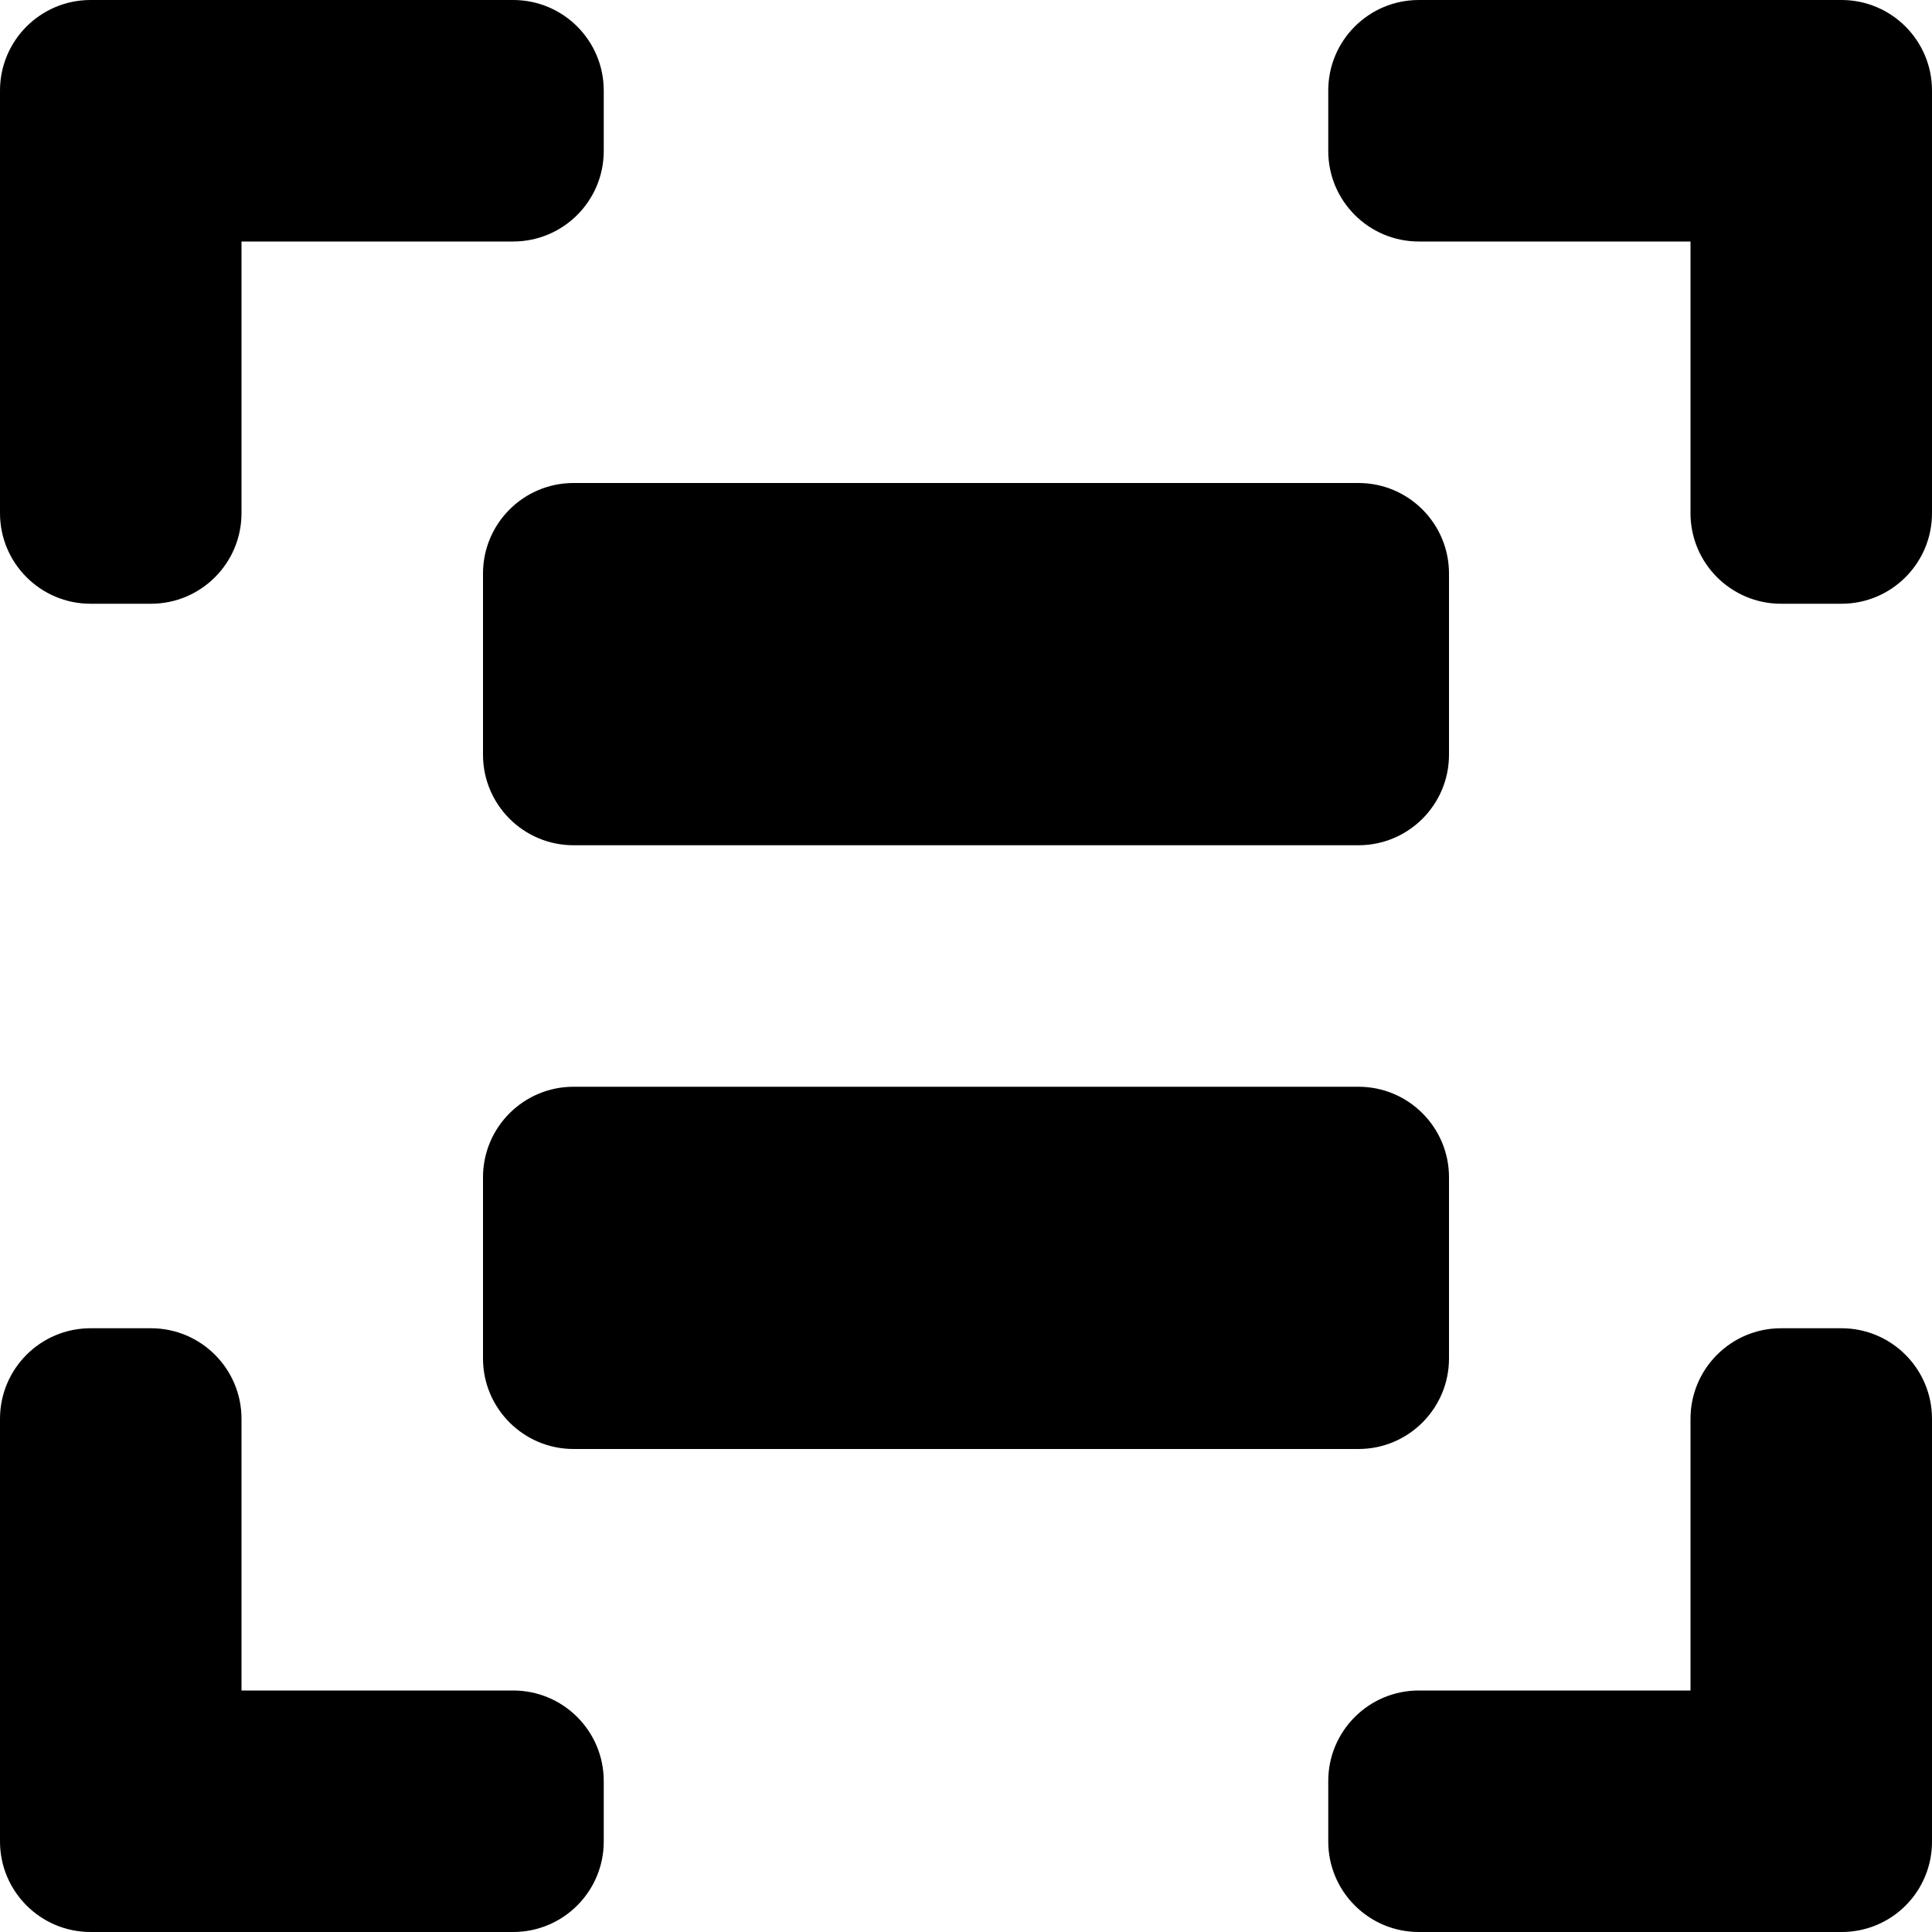
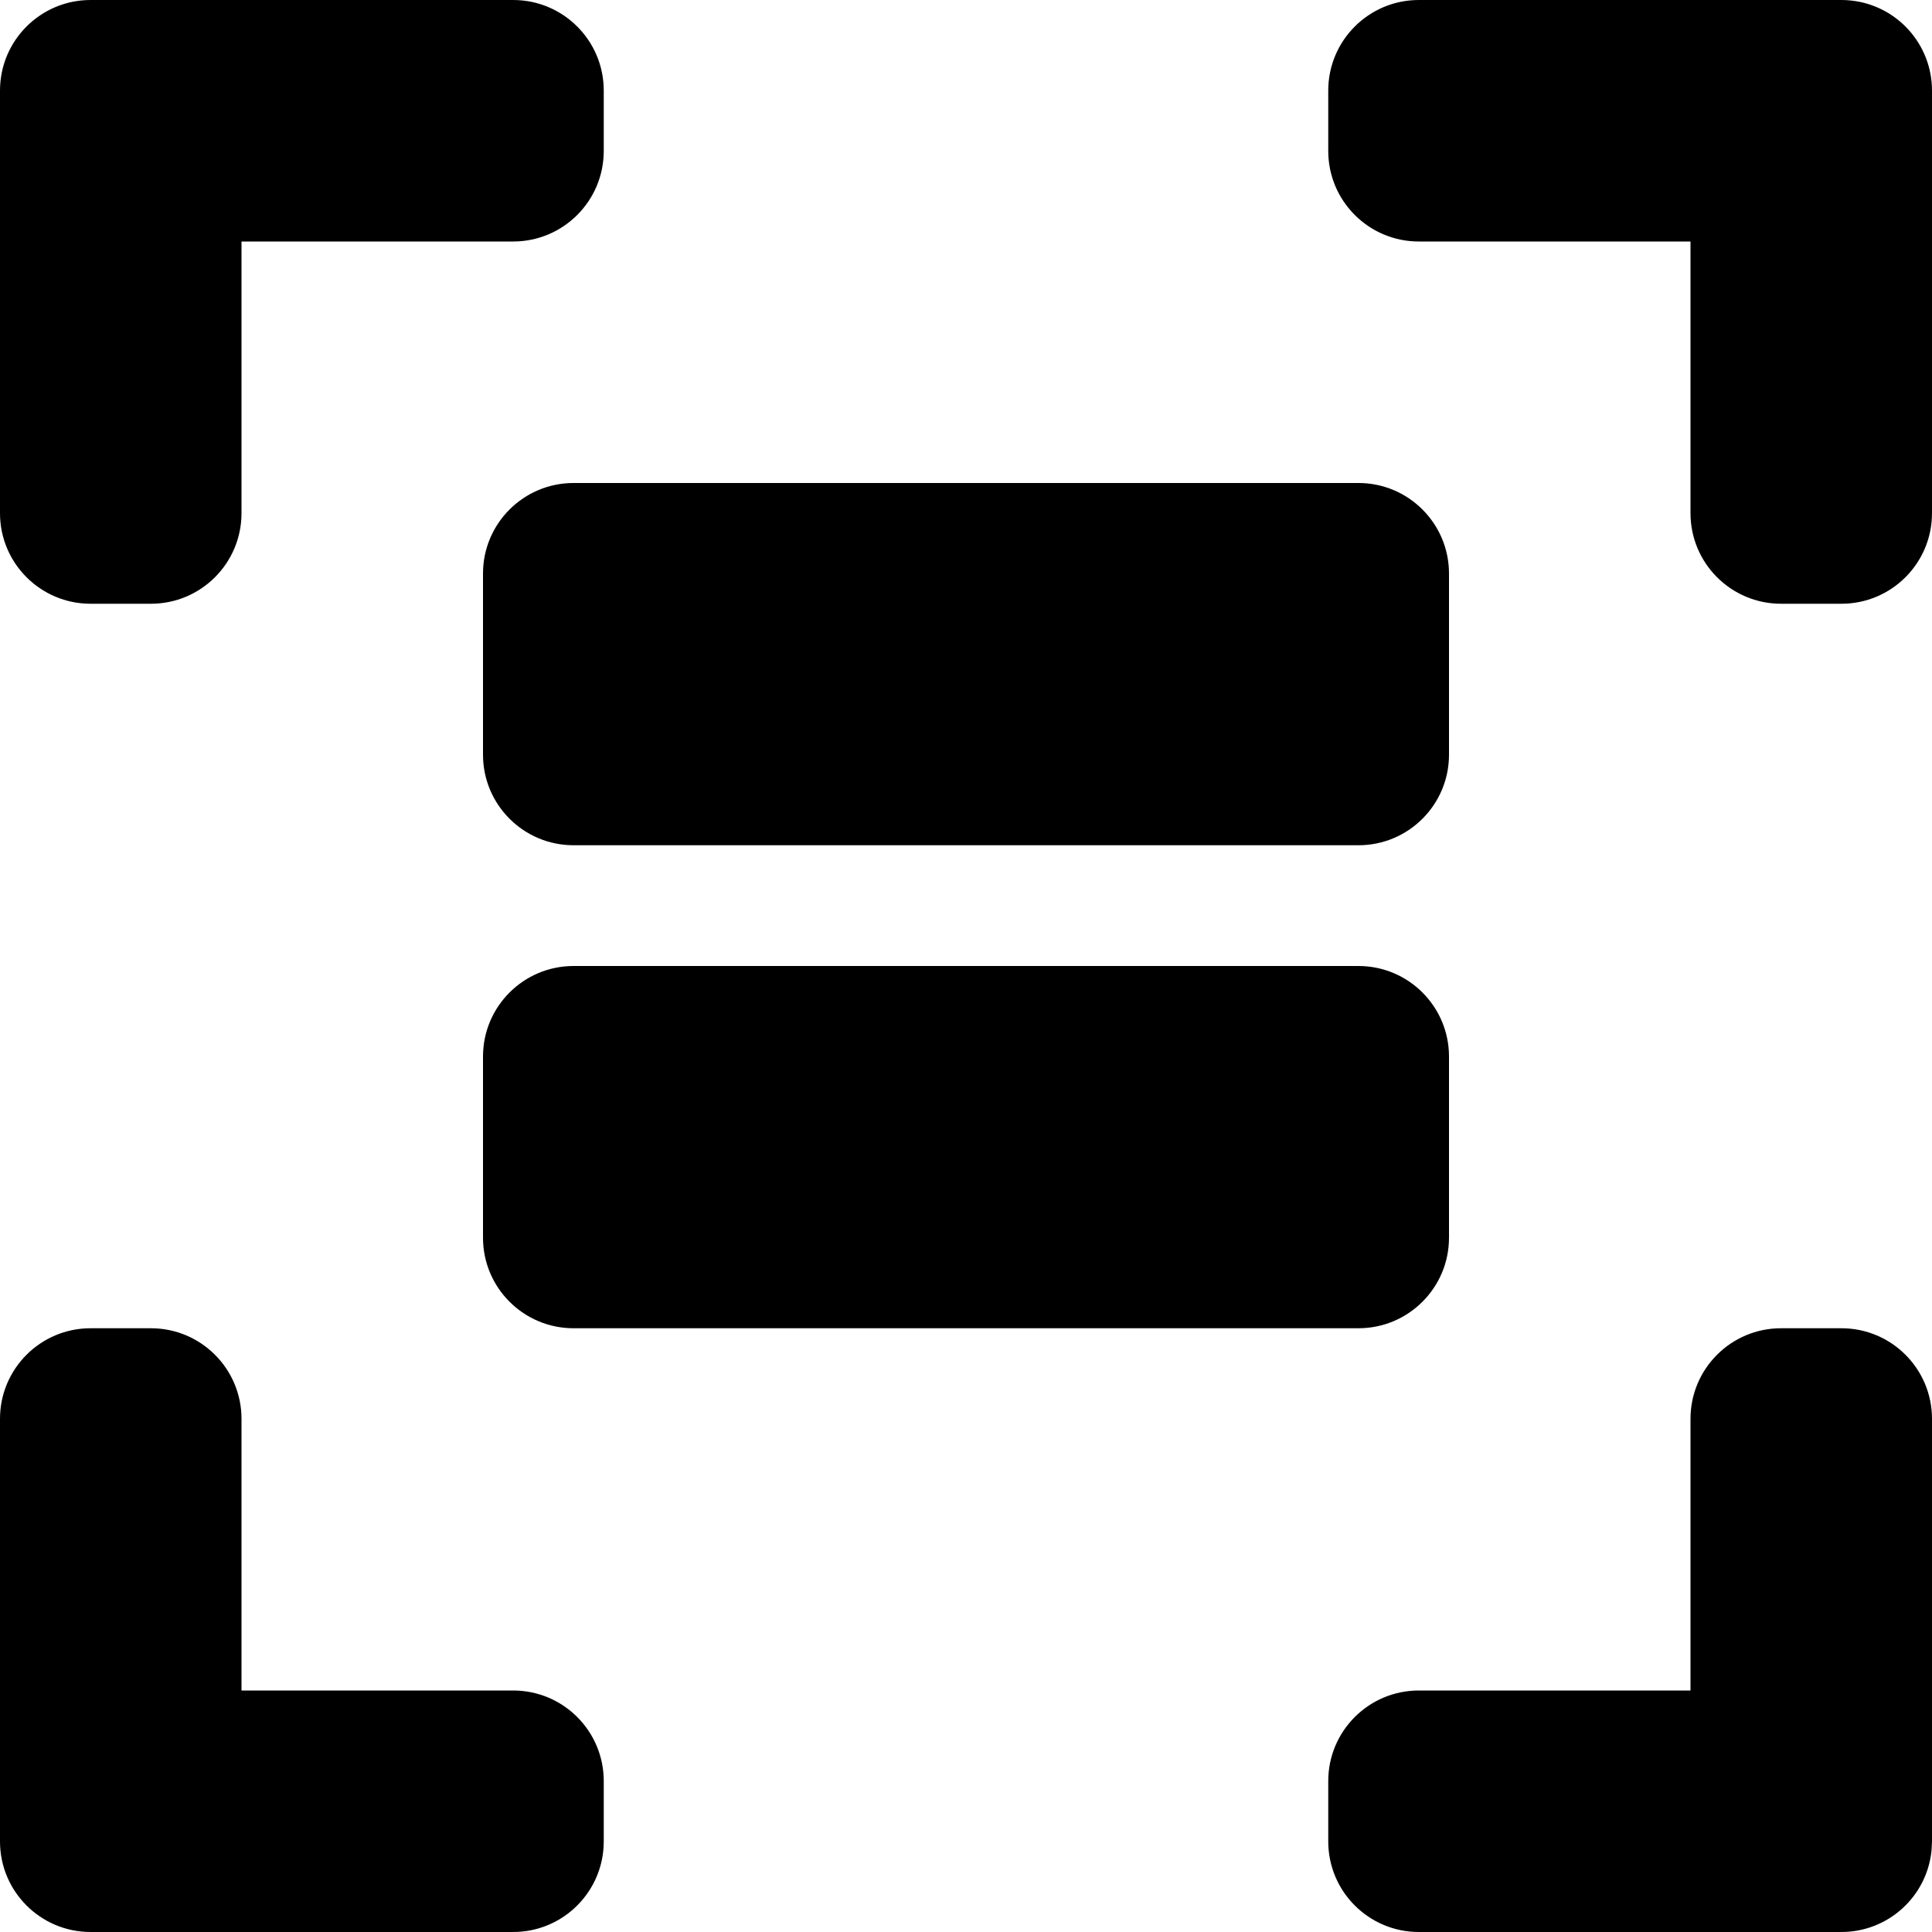
<svg xmlns="http://www.w3.org/2000/svg" width="16" height="16" viewBox="0 0 16 16">
-   <path fill="currentColor" fill-rule="evenodd" d="M11 .75v.5c0 .414.336.75.75.75H14v2.25c0 .414.336.75.75.75h.5a.75.75 0 0 0 .75-.75V.75a.75.75 0 0 0-.75-.75h-3.5a.75.75 0 0 0-.75.75M1.25 11h-.5a.75.75 0 0 0-.75.75v3.5c0 .414.336.75.75.75h3.5a.75.75 0 0 0 .75-.75v-.5a.75.75 0 0 0-.75-.75H2v-2.25a.75.75 0 0 0-.75-.75m13.5 0h.5a.75.75 0 0 1 .75.75v3.5a.747.747 0 0 1-.75.75h-3.5a.75.75 0 0 1-.75-.75v-.5a.75.75 0 0 1 .75-.75H14v-2.25a.75.75 0 0 1 .75-.75M5 1.25v-.5A.75.75 0 0 0 4.25 0H.75A.75.75 0 0 0 0 .75v3.5c0 .414.336.75.75.75h.5A.75.75 0 0 0 2 4.25V2h2.25A.75.75 0 0 0 5 1.25m-1 3.5A.75.75 0 0 1 4.75 4h6.5a.75.75 0 0 1 .75.75v1.5a.75.75 0 0 1-.75.75h-6.5A.75.75 0 0 1 4 6.25zM4.75 9a.75.75 0 0 0-.75.75v1.5c0 .414.336.75.75.75h6.5a.75.75 0 0 0 .75-.75v-1.5a.75.75 0 0 0-.75-.75z" clip-rule="evenodd" />
+   <path fill="currentColor" d="M1.25 11a.75.75 0 0 1 .75.75V14h2.25a.75.75 0 0 1 .75.75v.5a.75.75 0 0 1-.75.75H.75a.75.75 0 0 1-.75-.75v-3.5A.75.75 0 0 1 .75 11zm14 0a.75.75 0 0 1 .75.75v3.5l-.004.077a.75.75 0 0 1-.746.673h-3.5a.75.75 0 0 1-.75-.75v-.5a.75.75 0 0 1 .75-.75H14v-2.25a.75.75 0 0 1 .75-.75zm-4-3a.75.75 0 0 1 .75.75v1.5a.75.75 0 0 1-.75.75h-6.5a.75.75 0 0 1-.75-.75v-1.5A.75.75 0 0 1 4.75 8zm0-4a.75.75 0 0 1 .75.75v1.5a.75.75 0 0 1-.75.75h-6.5A.75.75 0 0 1 4 6.25v-1.5A.75.75 0 0 1 4.75 4zm-7-4A.75.75 0 0 1 5 .75v.5a.75.75 0 0 1-.75.75H2v2.25a.75.75 0 0 1-.75.75h-.5A.75.75 0 0 1 0 4.25V.75A.75.75 0 0 1 .75 0zm11.077.004A.75.75 0 0 1 16 .75v3.5a.75.75 0 0 1-.75.75h-.5a.75.75 0 0 1-.75-.75V2h-2.25a.75.75 0 0 1-.75-.75v-.5a.75.75 0 0 1 .75-.75h3.5q.04 0 .077.004" />
</svg>
